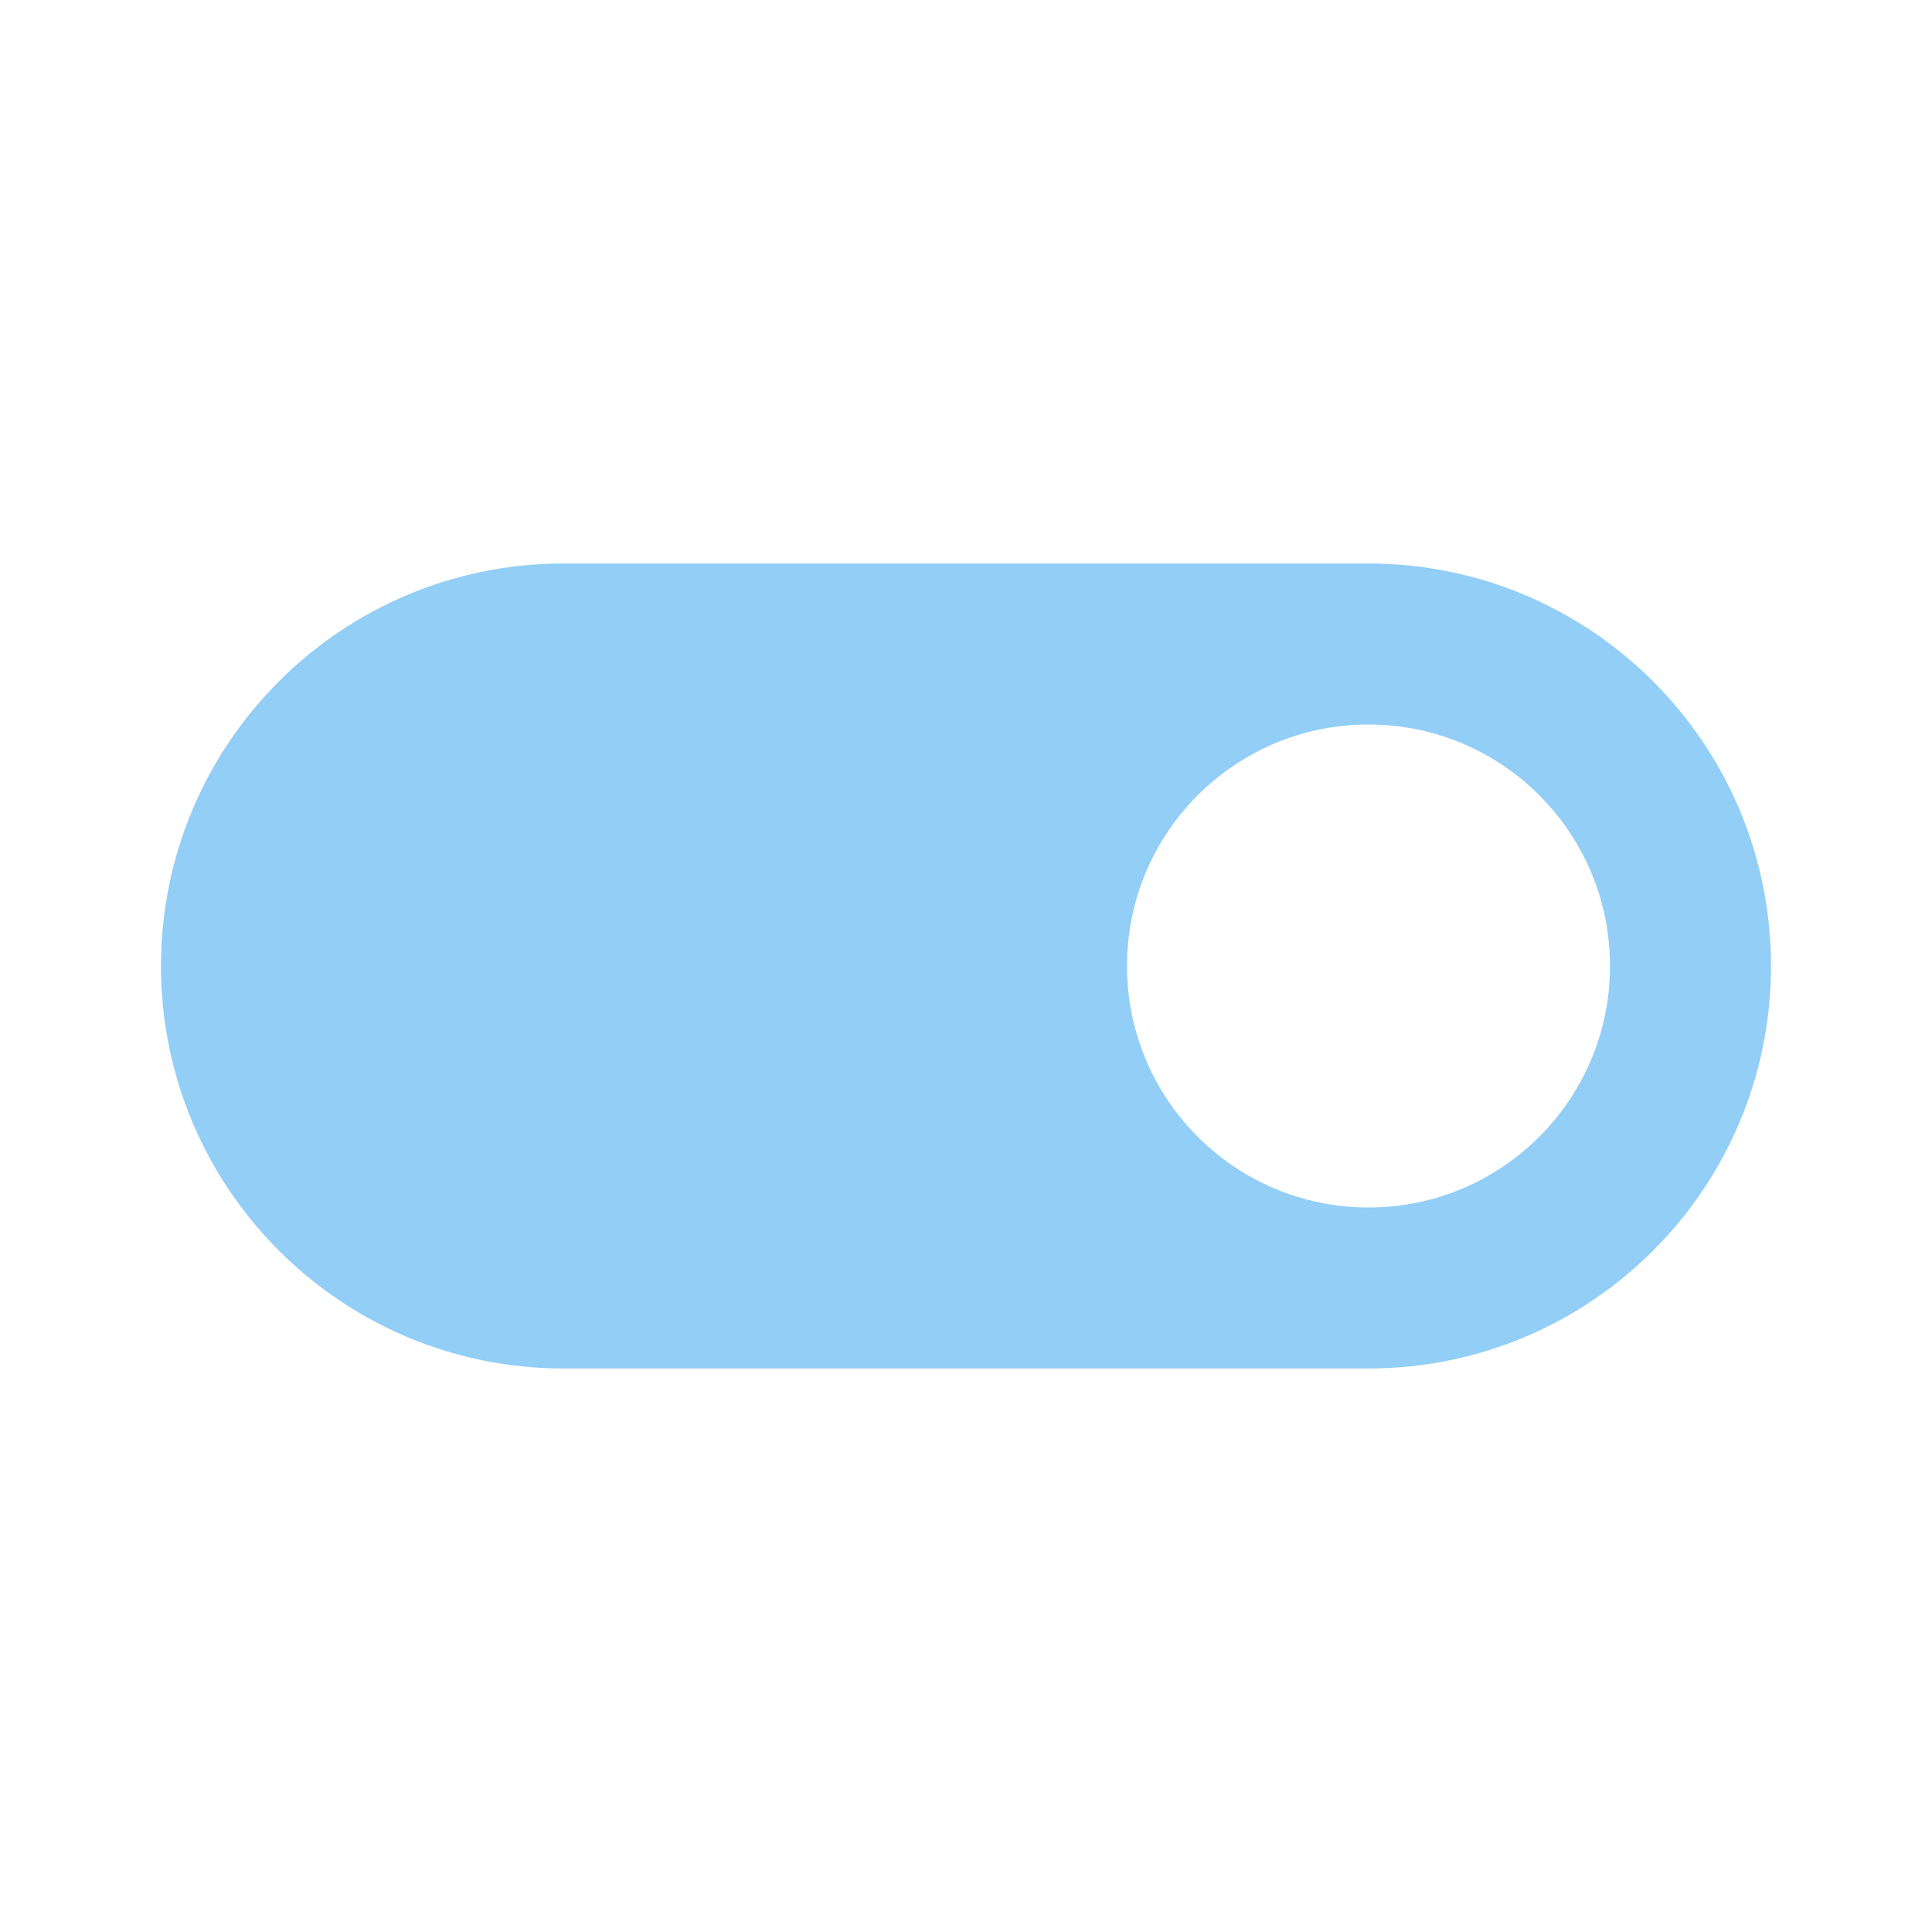
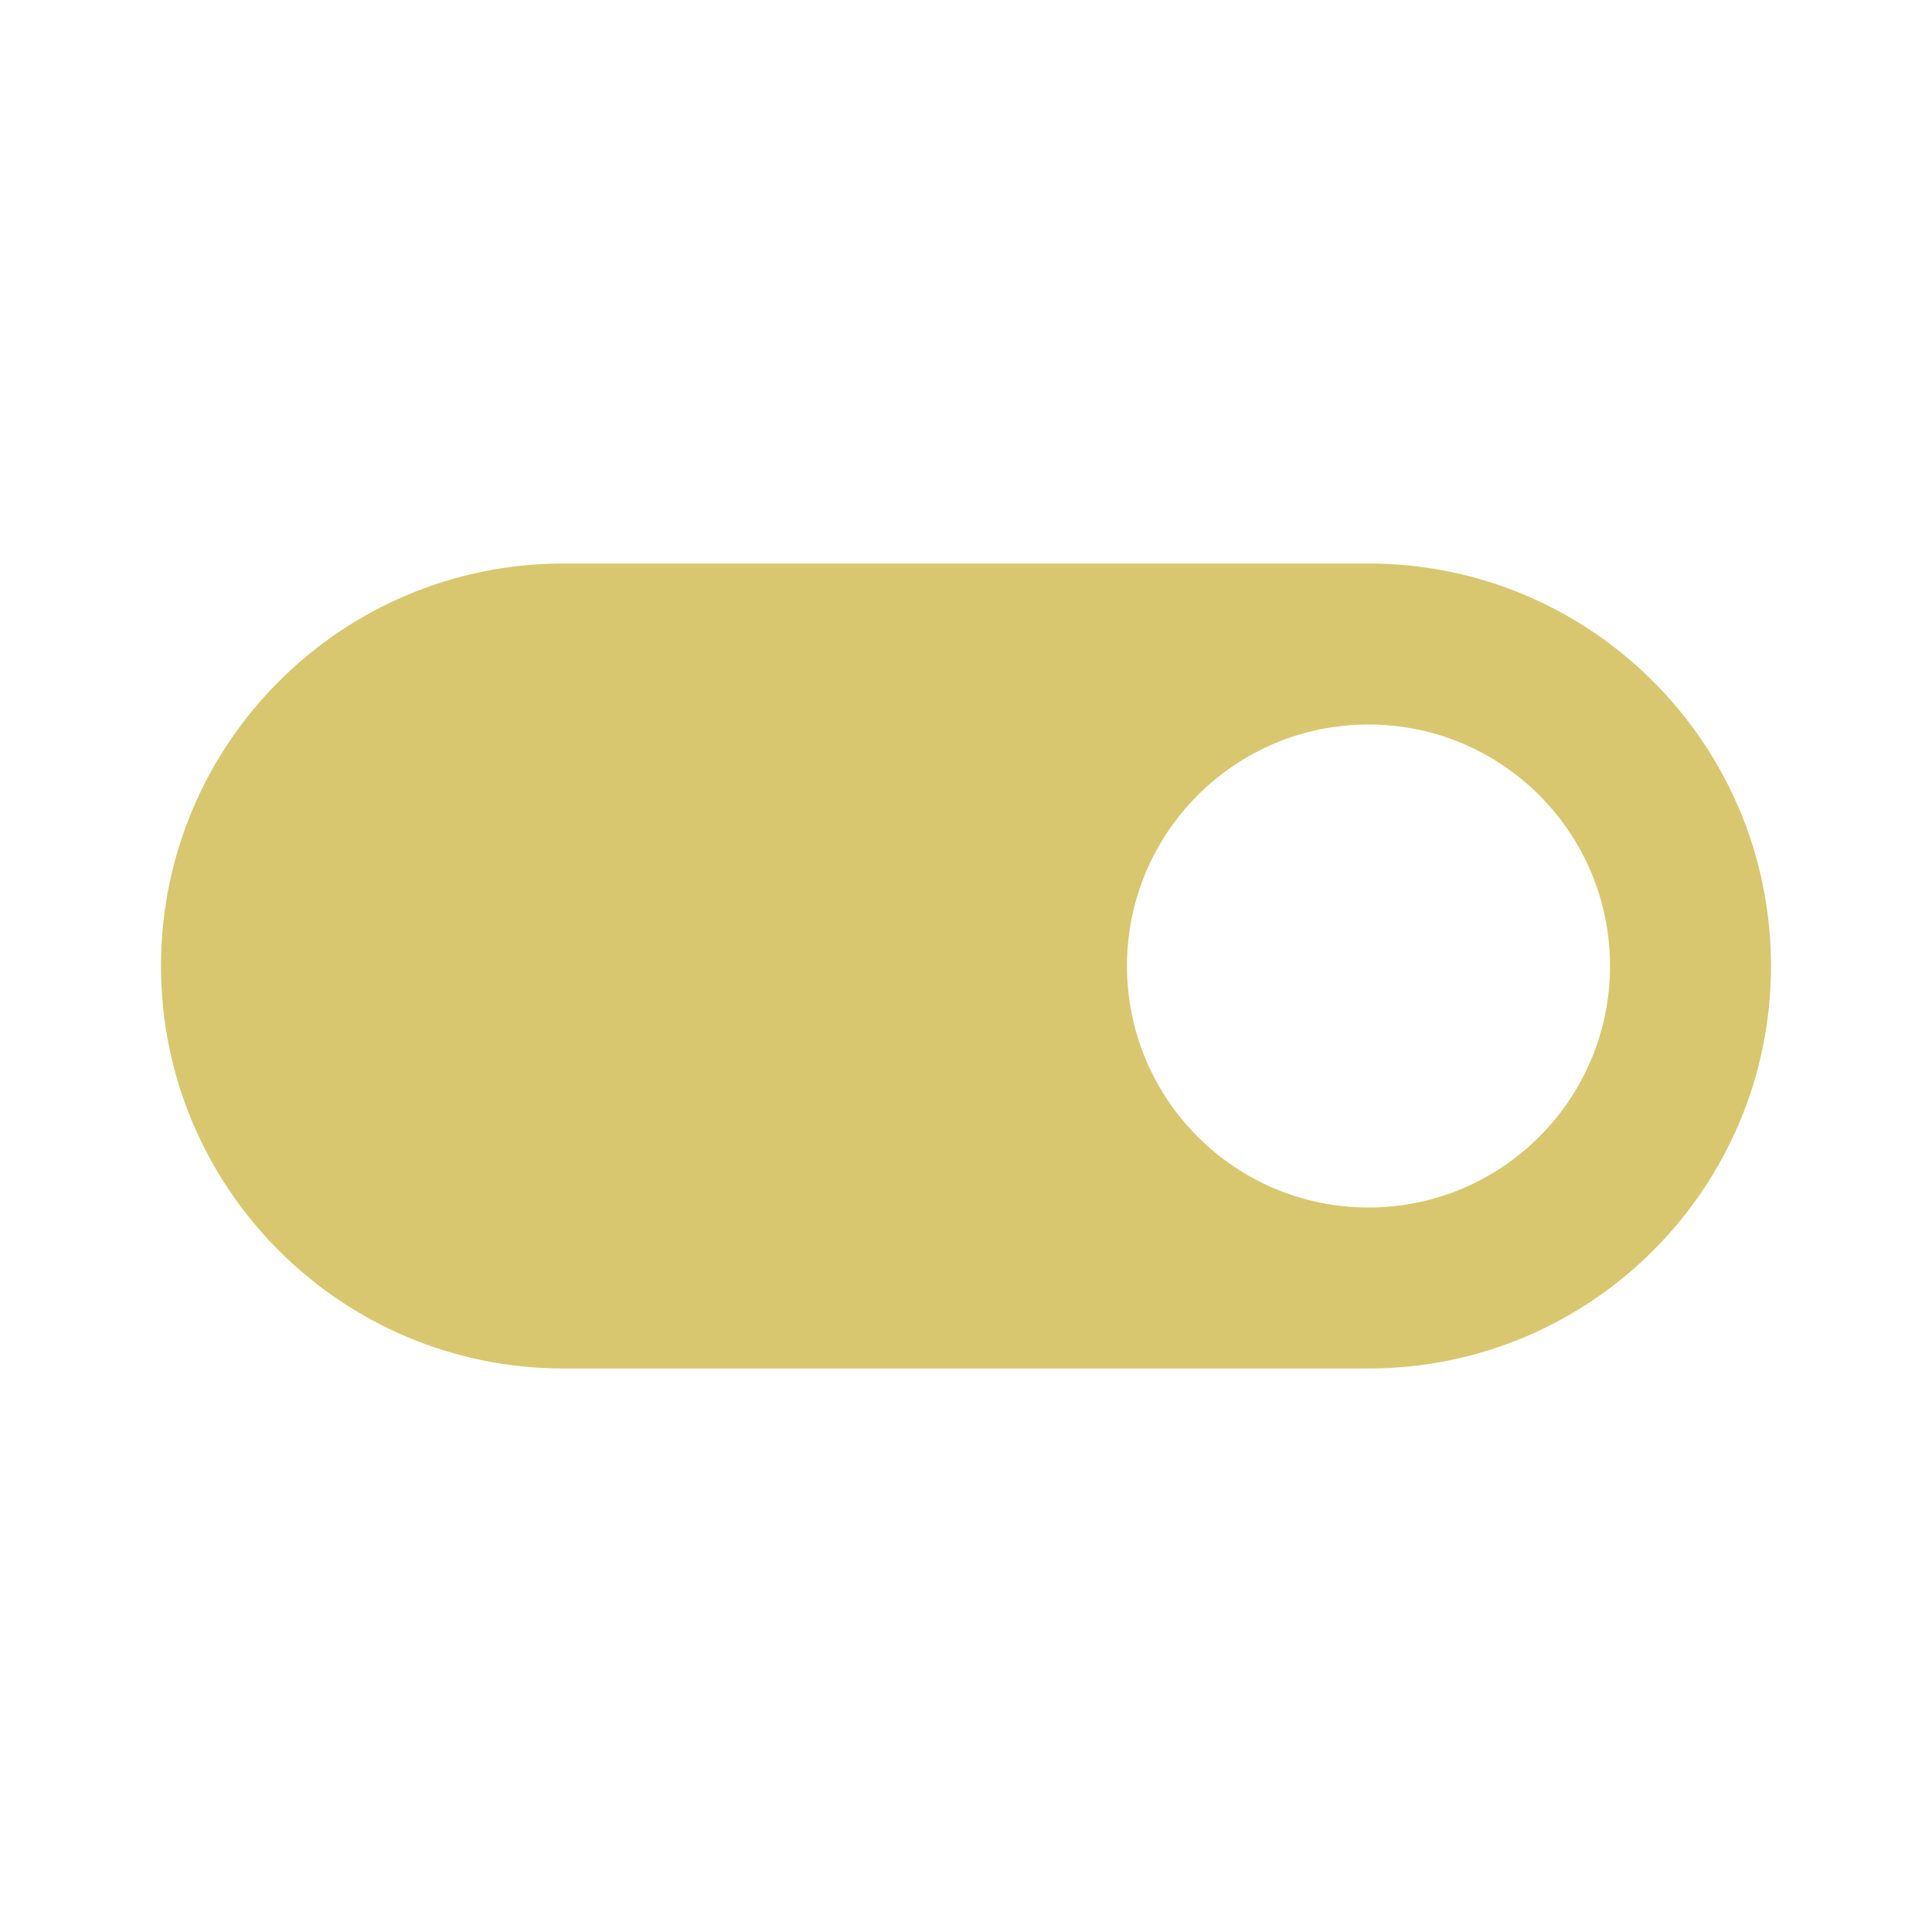
- <svg xmlns="http://www.w3.org/2000/svg" fill="#92CEF6" preserveAspectRatio="xMidYMid meet" id="mdi-toggle-switch" viewBox="0 0 24 24">
+ <svg xmlns="http://www.w3.org/2000/svg" fill="#D9C76F" preserveAspectRatio="xMidYMid meet" id="mdi-toggle-switch" viewBox="0 0 24 24">
  <path d="M17,7H7A5,5 0 0,0 2,12A5,5 0 0,0 7,17H17A5,5 0 0,0 22,12A5,5 0 0,0 17,7M17,15A3,3 0 0,1 14,12A3,3 0 0,1 17,9A3,3 0 0,1 20,12A3,3 0 0,1 17,15Z" />
</svg>
